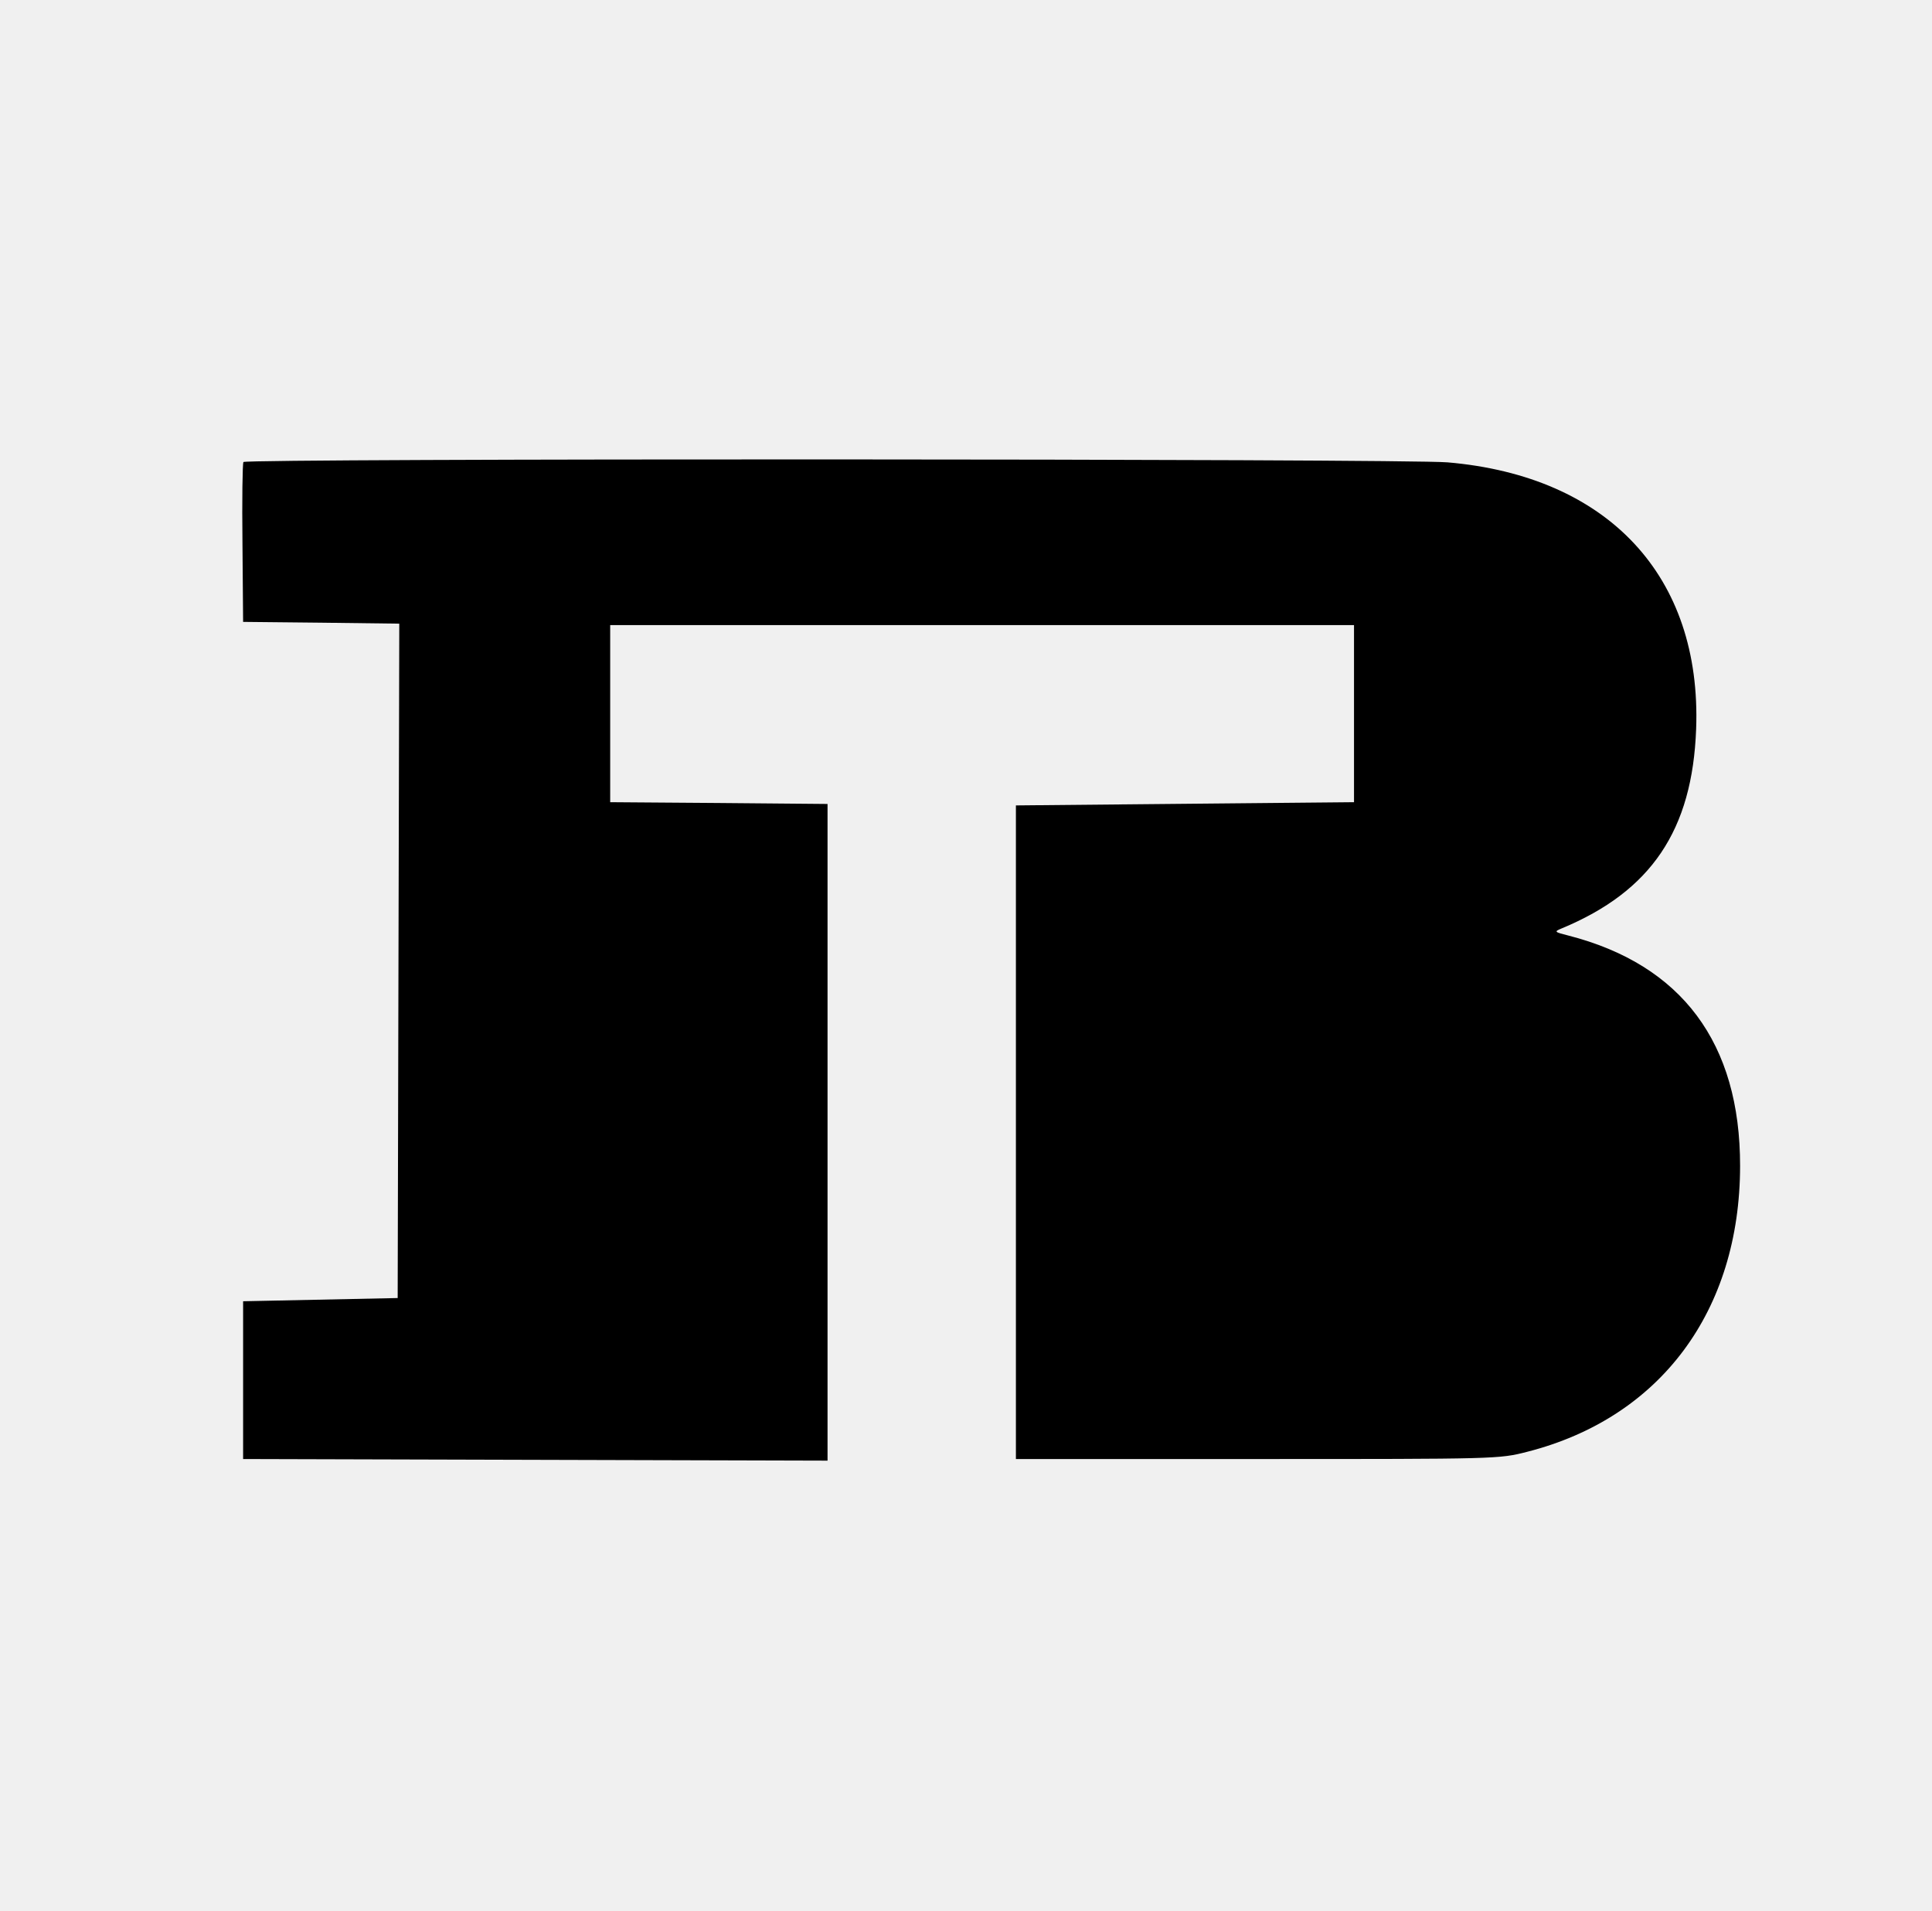
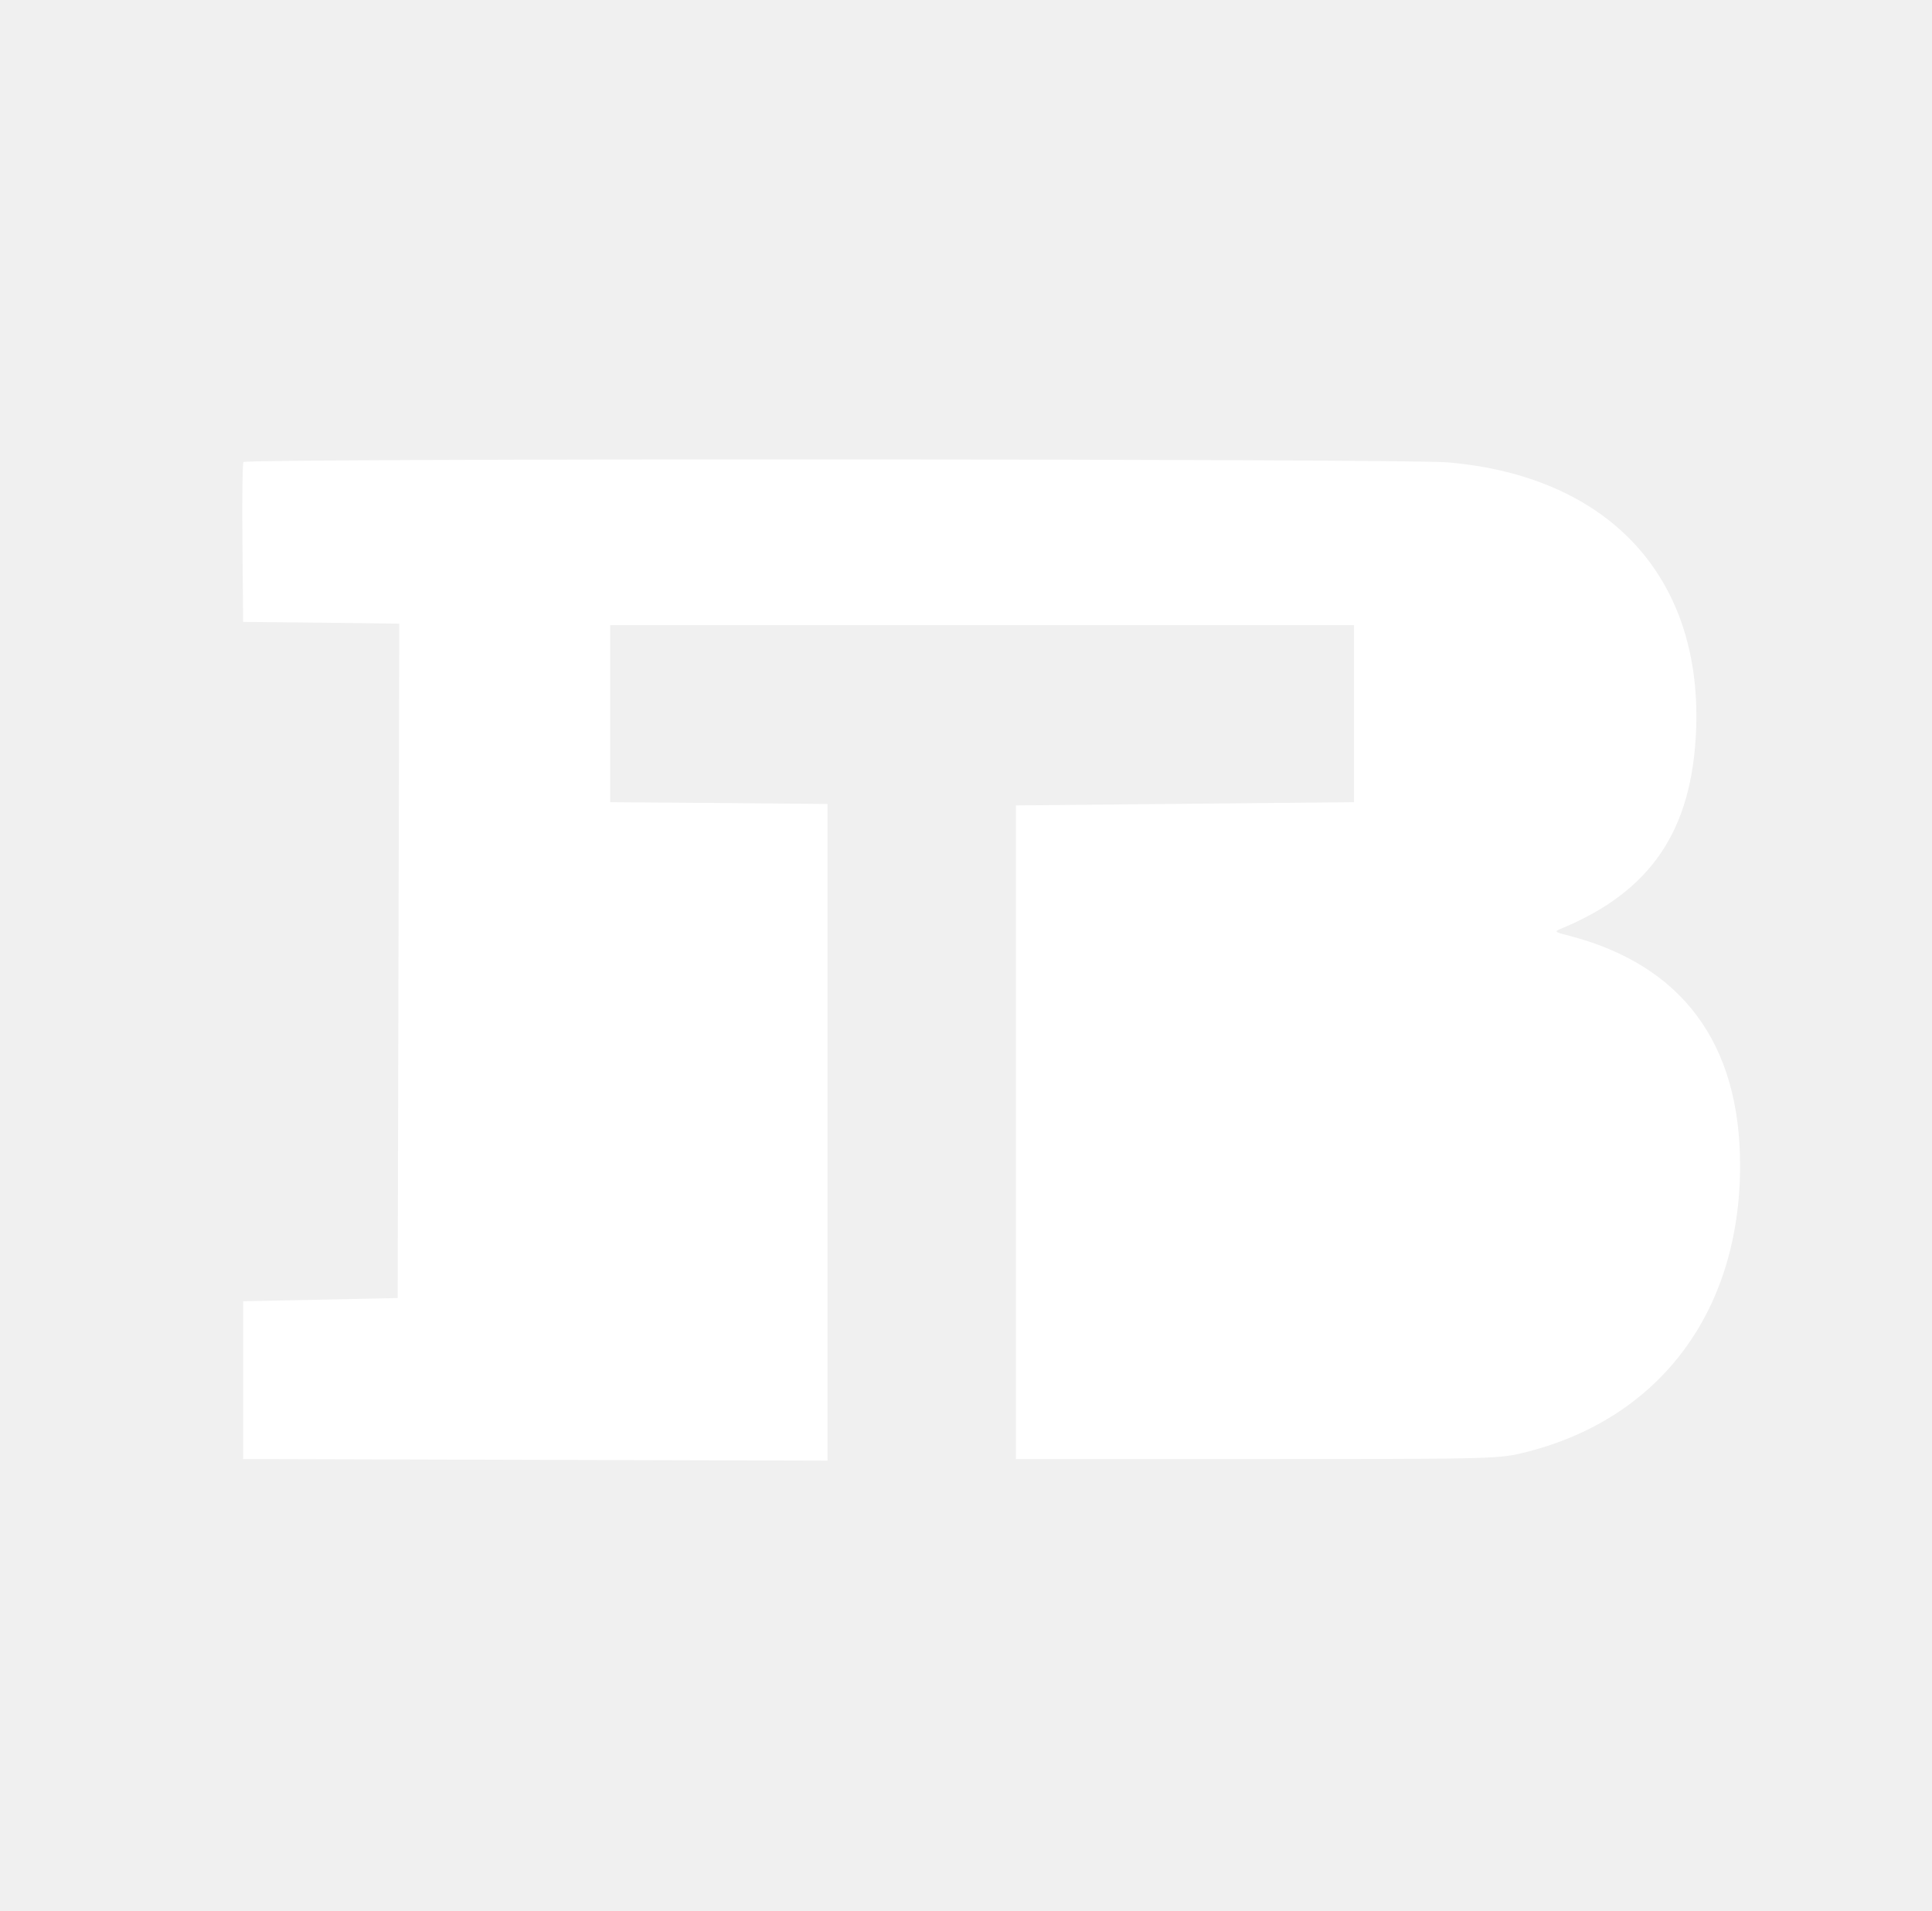
<svg xmlns="http://www.w3.org/2000/svg" version="1.0" width="1252pt" height="1238pt" viewBox="0 0 600 490" preserveAspectRatio="xMidYMid meet">
-   <g transform="translate(0,490) scale(0.05,-0.05)" fill="currentColor" stroke="none">
+   <g transform="translate(0,490) scale(0.05,-0.05)" fill="#FFFFFF" stroke="none">
    <path d="M1512 7963 c-6 -10 -9 -237 -6 -505 l4 -488 485 -5 485 -6 -5 -2094 -5 -2095 -480 -10 -480 -10 0 -490 0 -490 1815 -5 1815 -5 0 2040 0 2039 -675 6 -675 5 0 550 0 550 2310 0 2310 0 0 -550 0 -550 -1050 -10 -1050 -10 0 -2030 0 -2030 1500 0 c1489 0 1501 0 1676 45 827 211 1321 875 1322 1775 1 764 -362 1251 -1068 1432 -87 22 -88 24 -40 44 556 231 812 610 835 1239 35 948 -546 1571 -1545 1656 -279 23 -7464 25 -7478 2z" />
  </g>
</svg>
